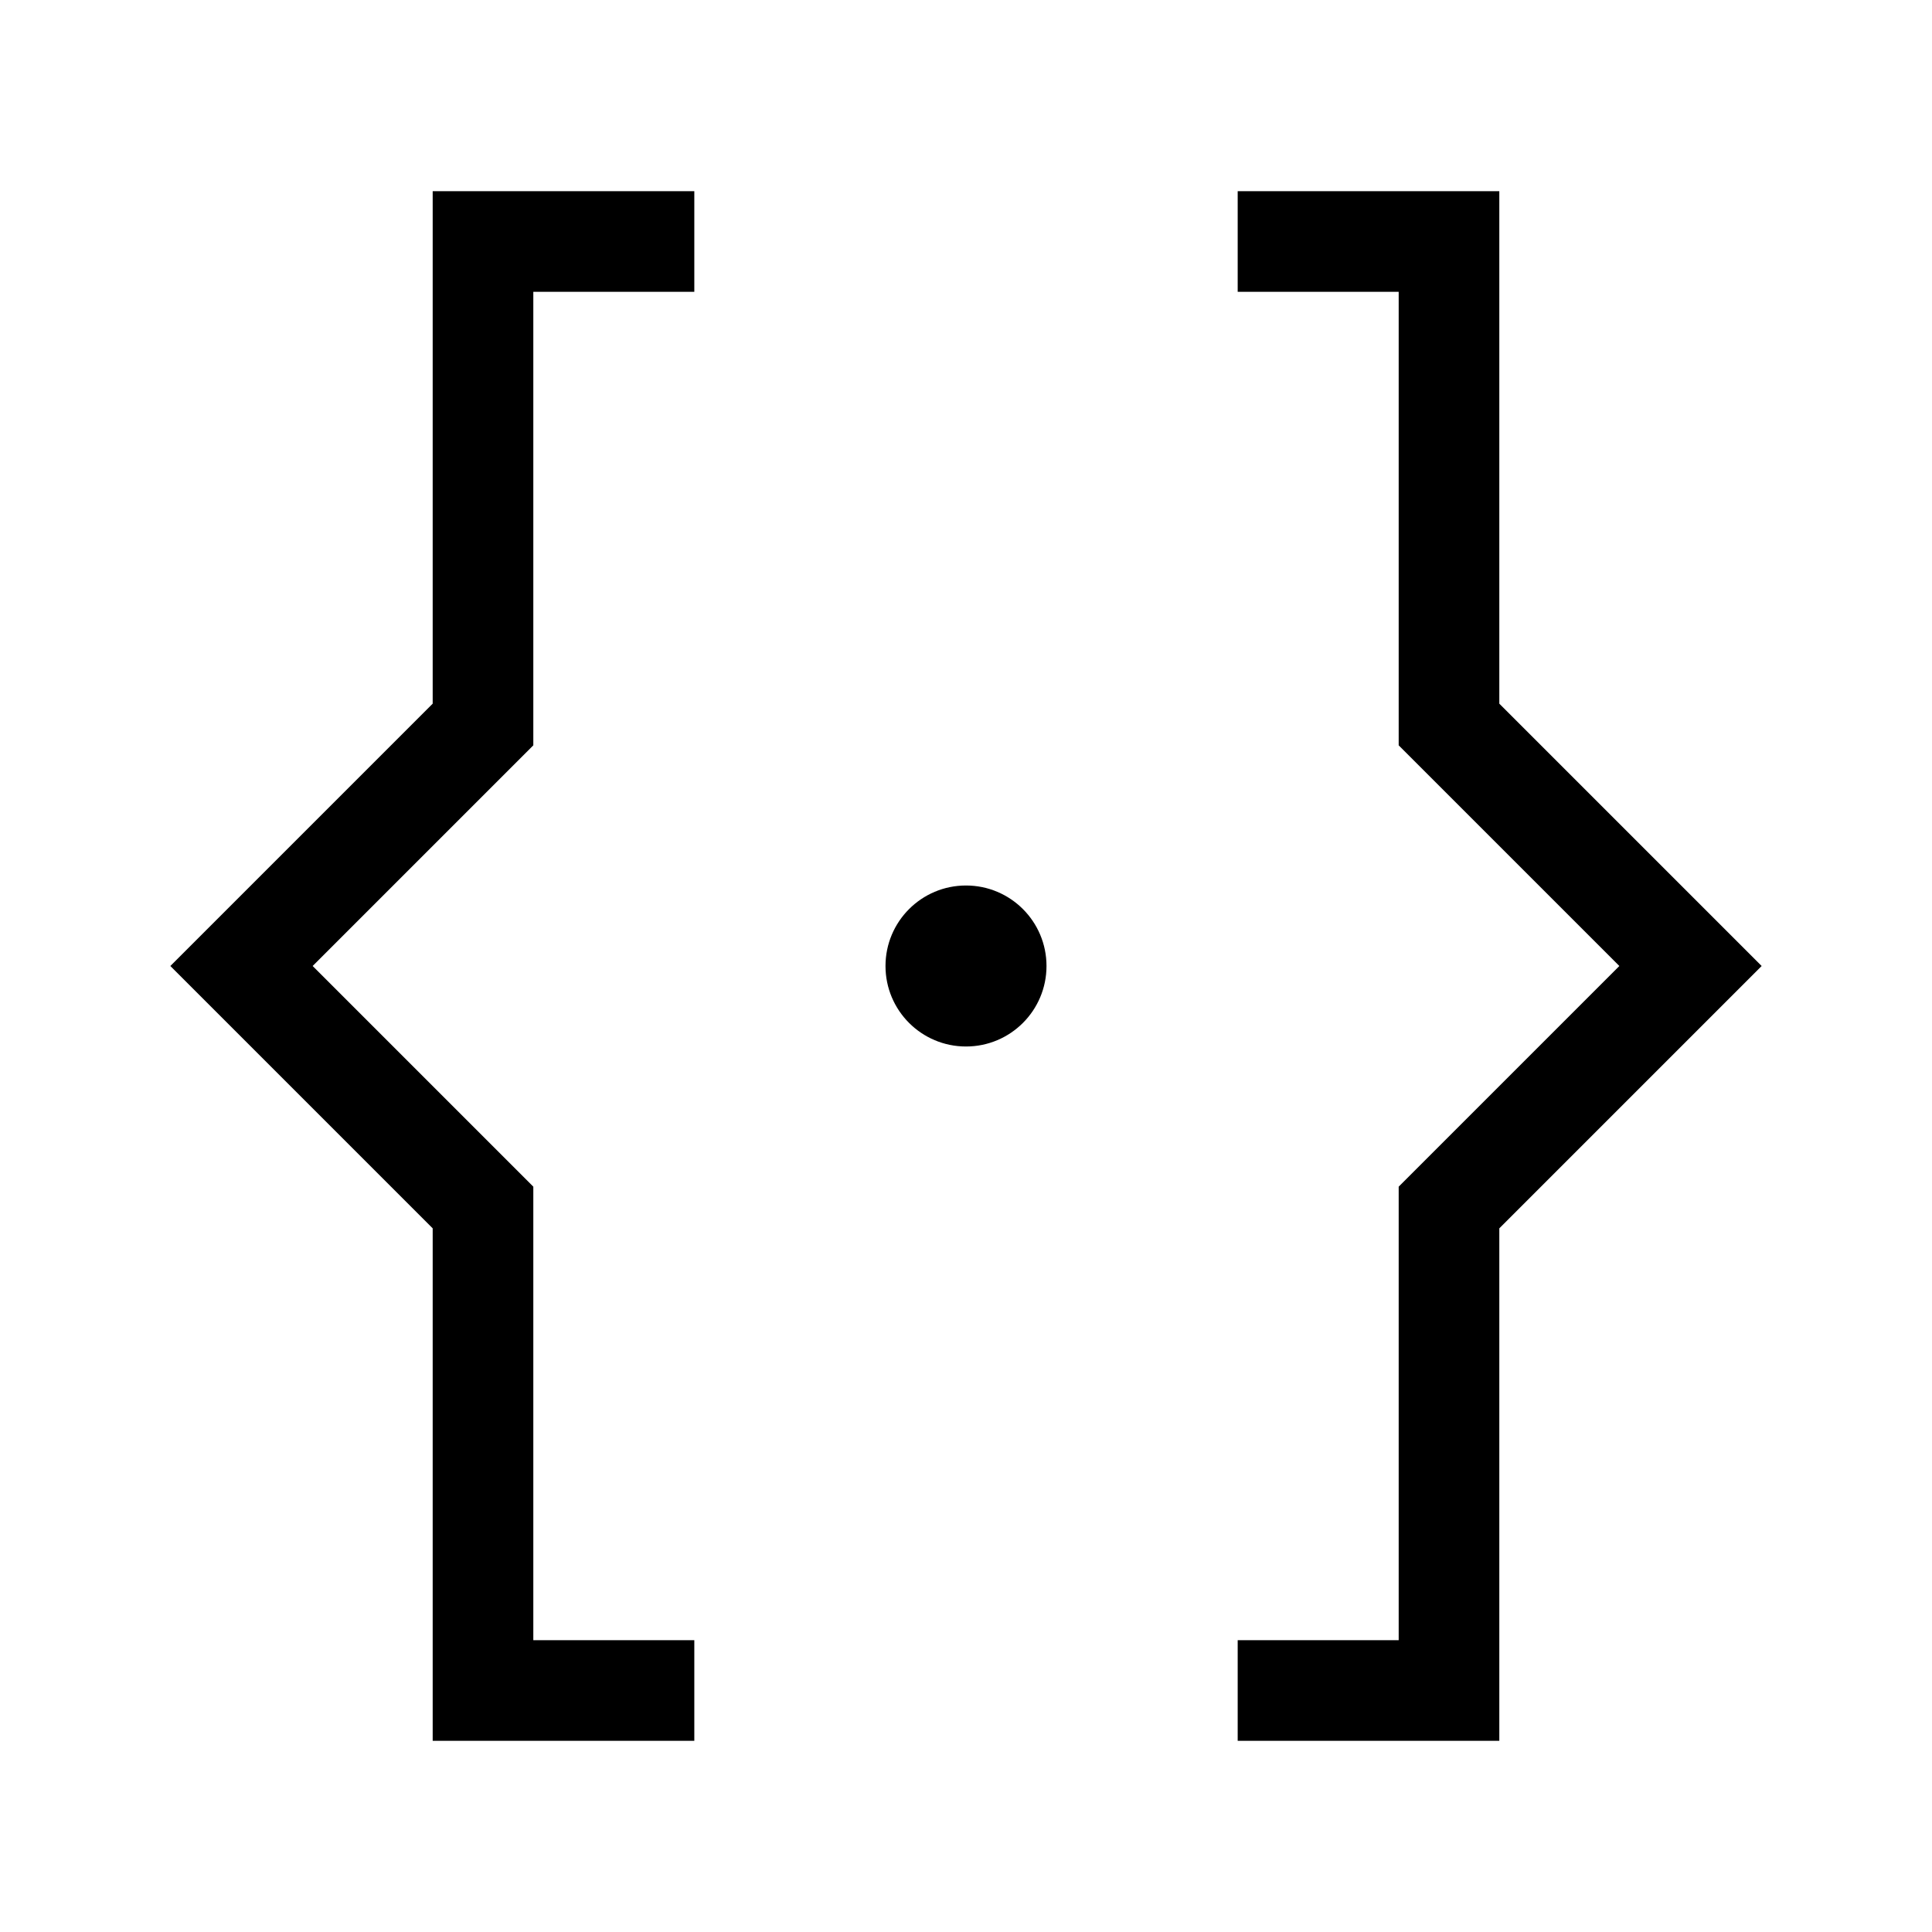
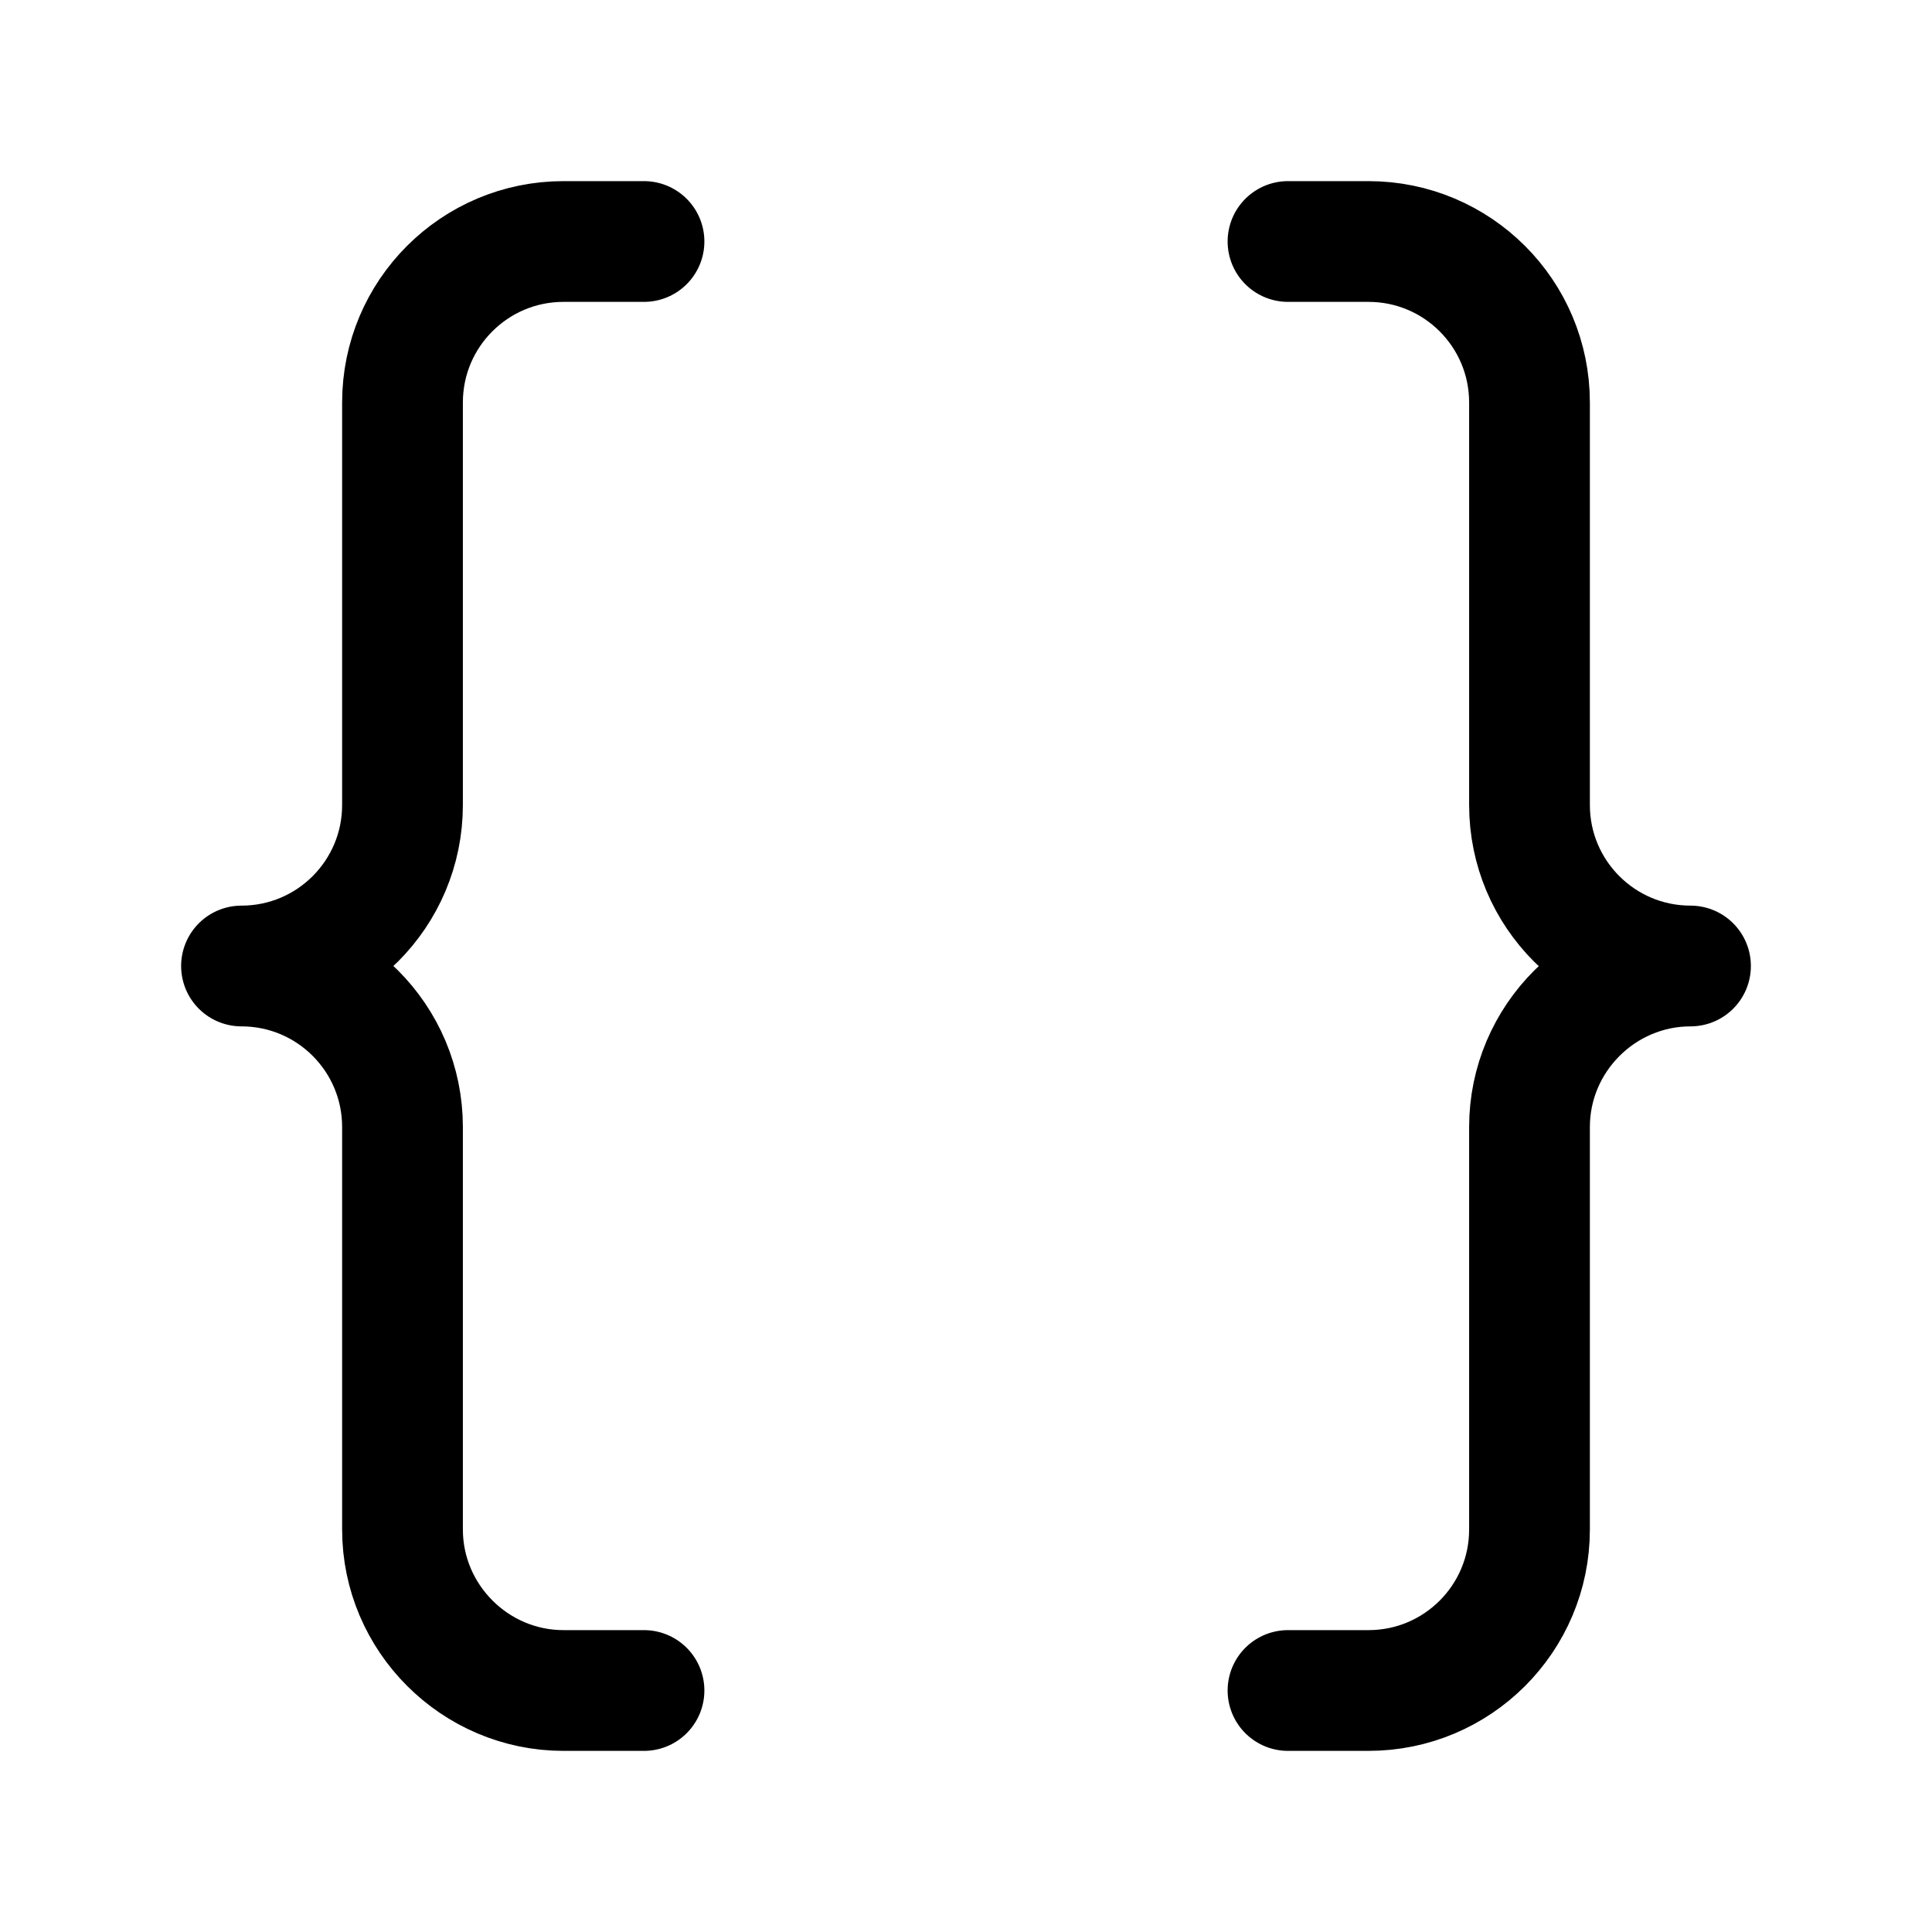
- <svg xmlns="http://www.w3.org/2000/svg" viewBox="0 0 24 24" fill="none" stroke="currentColor" stroke-width="1.25" stroke-linecap="square" stroke-linejoin="miter">
-   <path d="M8 3H6v6l-3 3 3 3v6h2M16 3h2v6l3 3-3 3v6h-2" />
-   <circle cx="12" cy="12" r="1" fill="currentColor" stroke="none" />
+ <svg xmlns="http://www.w3.org/2000/svg" viewBox="0 0 24 24" fill="none" stroke="currentColor" stroke-width="1.5" stroke-linecap="round" stroke-linejoin="round">
+   <path d="M8 3H7a2 2 0 0 0-2 2v5a2 2 0 0 1-2 2 2 2 0 0 1 2 2v5c0 1.1.9 2 2 2h1" />
+   <path d="M16 21h1a2 2 0 0 0 2-2v-5c0-1.1.9-2 2-2a2 2 0 0 1-2-2V5a2 2 0 0 0-2-2h-1" />
</svg>
